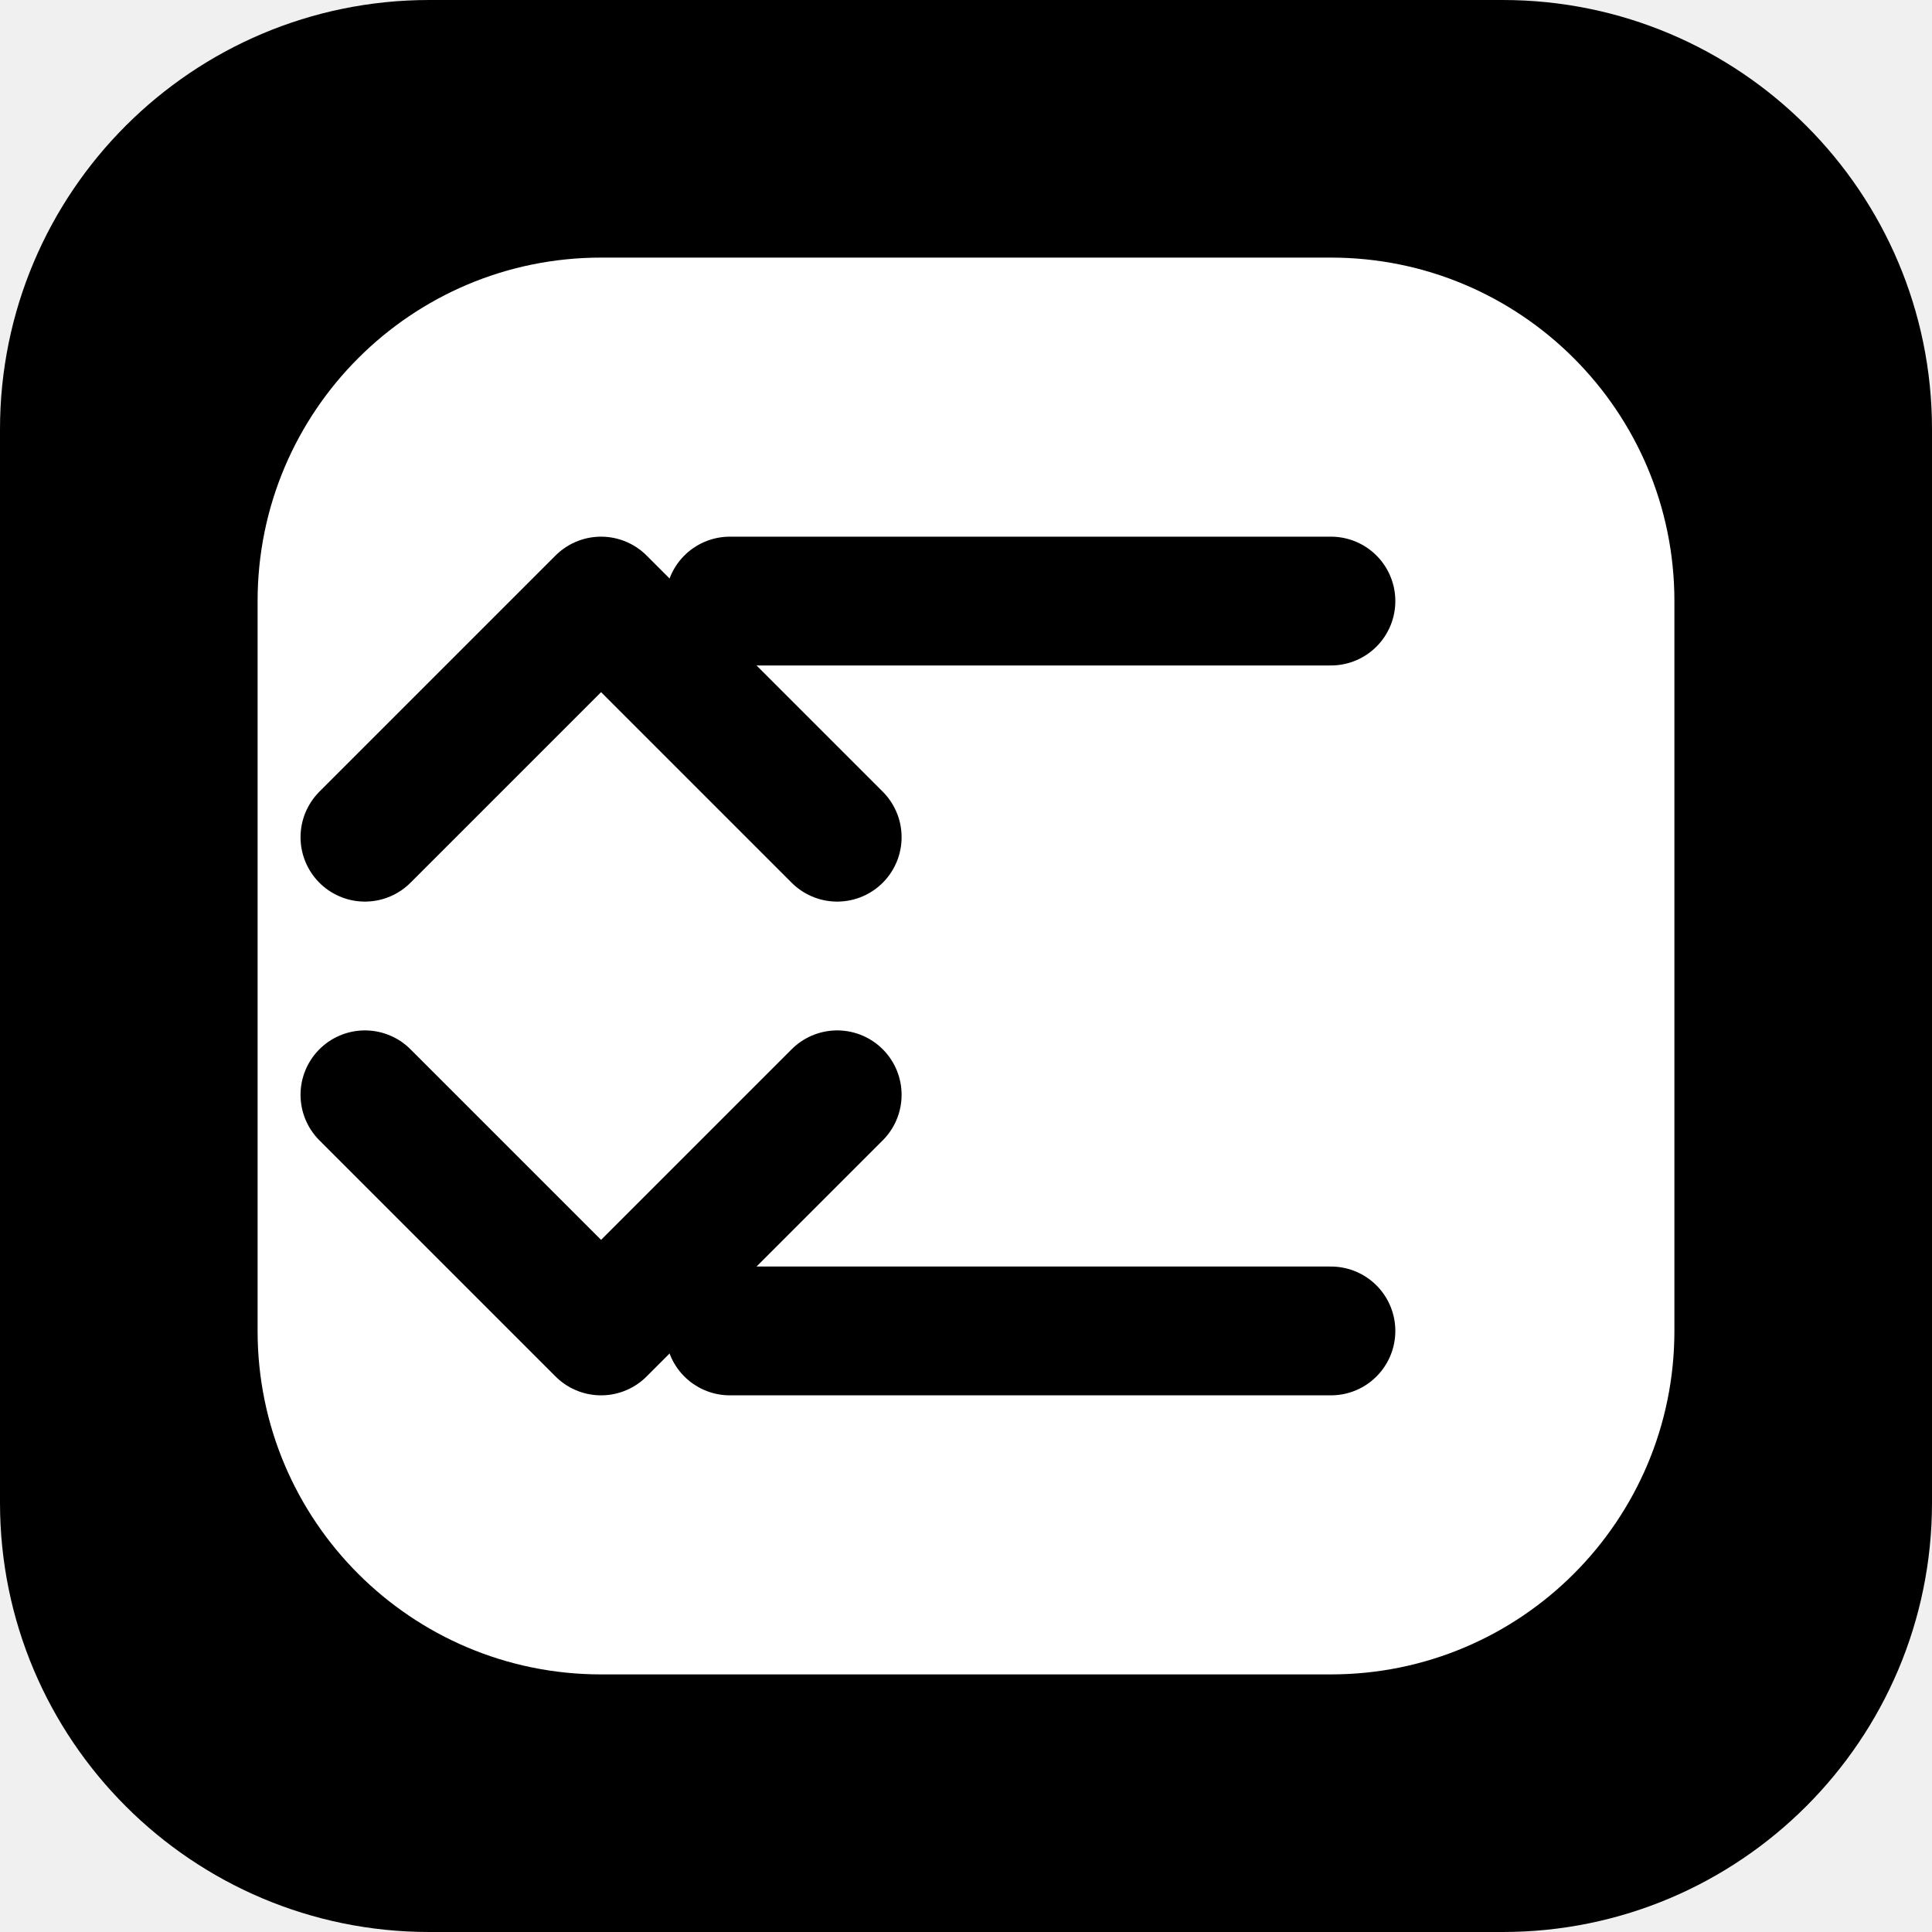
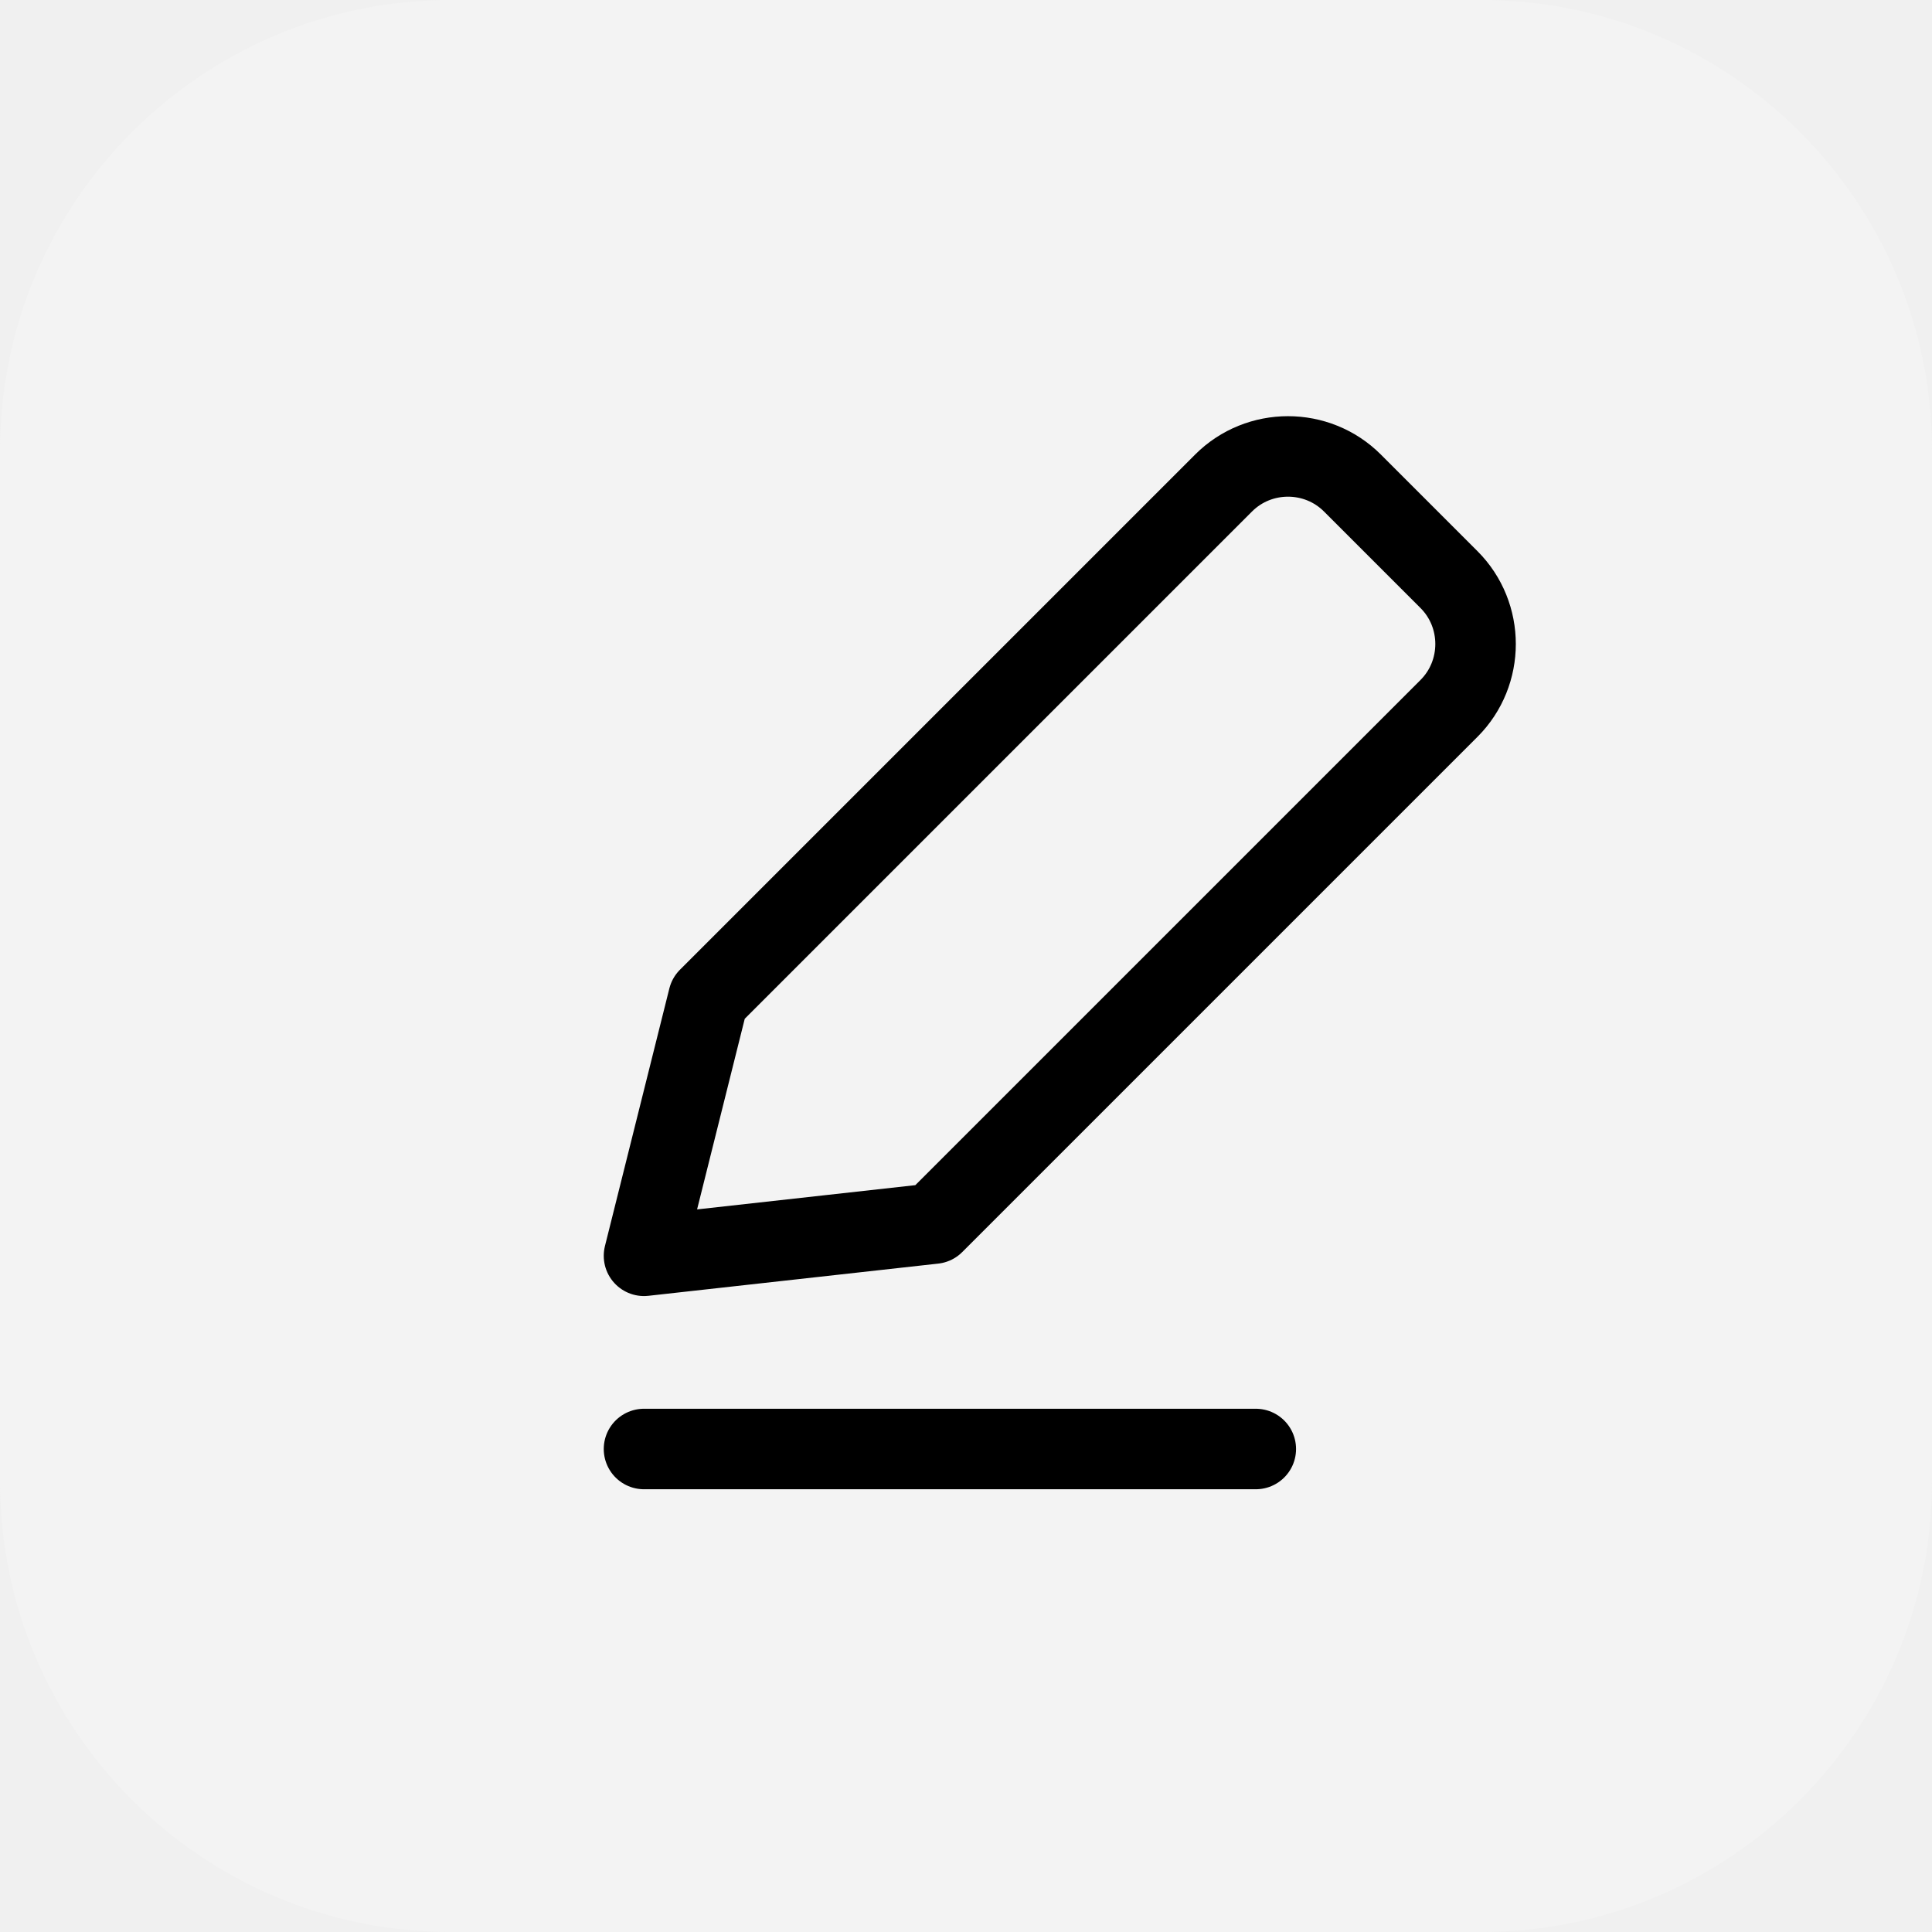
- <svg xmlns="http://www.w3.org/2000/svg" viewBox="0 0 180 180" fill="none">
-   <rect width="180" height="180" rx="40" fill="#000000" />
-   <rect x="24" y="24" width="132" height="132" rx="32" fill="#ffffff" />
-   <g stroke="#000000" stroke-width="12" stroke-linecap="round" stroke-linejoin="round">
-     <path d="M68 124h56" />
-     <path d="M68 56h56" />
-     <path d="M34 78l22-22 22 22" />
-     <path d="M34 102l22 22 22-22" />
-   </g>
+ <svg xmlns="http://www.w3.org/2000/svg" width="120" height="120" viewBox="0 0 120 120" fill="none">
+   <rect width="120" height="120" rx="28" fill="#F3F3F3" />
+   <path d="M40 78L44 62L76 30C78.2 27.8 81.8 27.8 84 30L90 36C92.2 38.2 92.2 41.8 90 44L58 76L40 78Z" stroke="black" stroke-width="5" stroke-linecap="round" stroke-linejoin="round" fill="none" />
+   <path d="M40 90H78" stroke="black" stroke-width="5" stroke-linecap="round" />
</svg>
